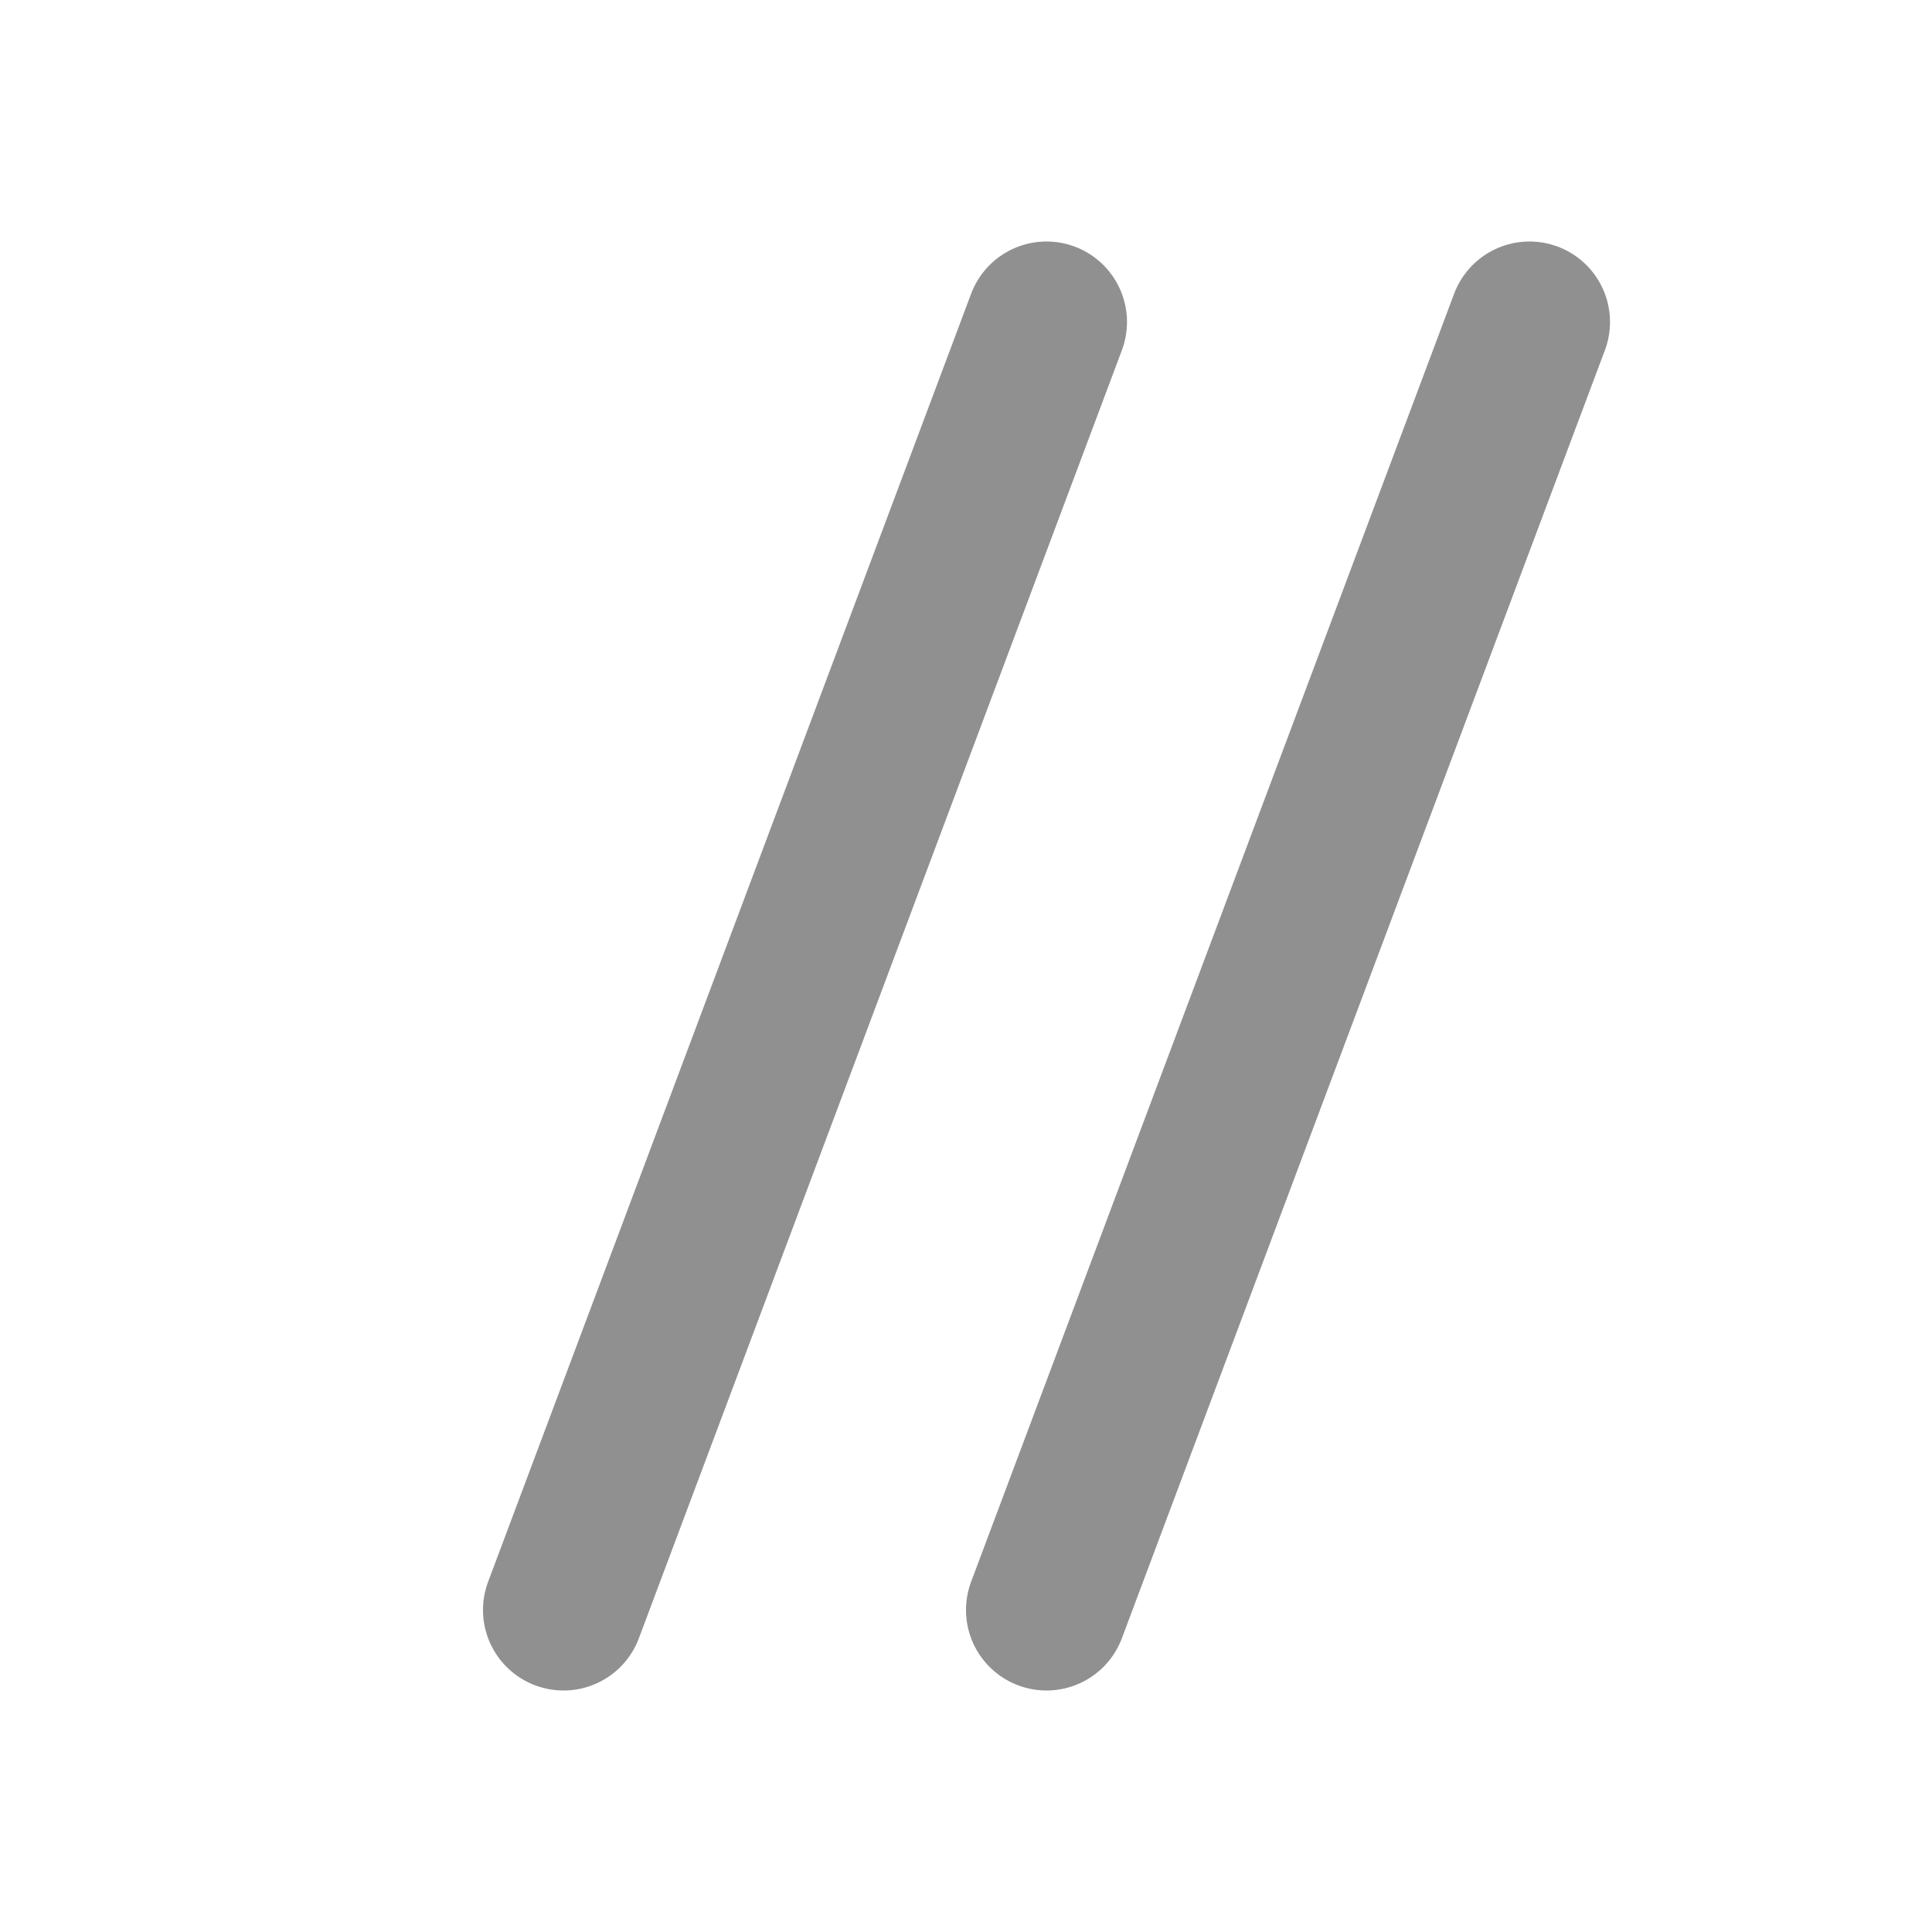
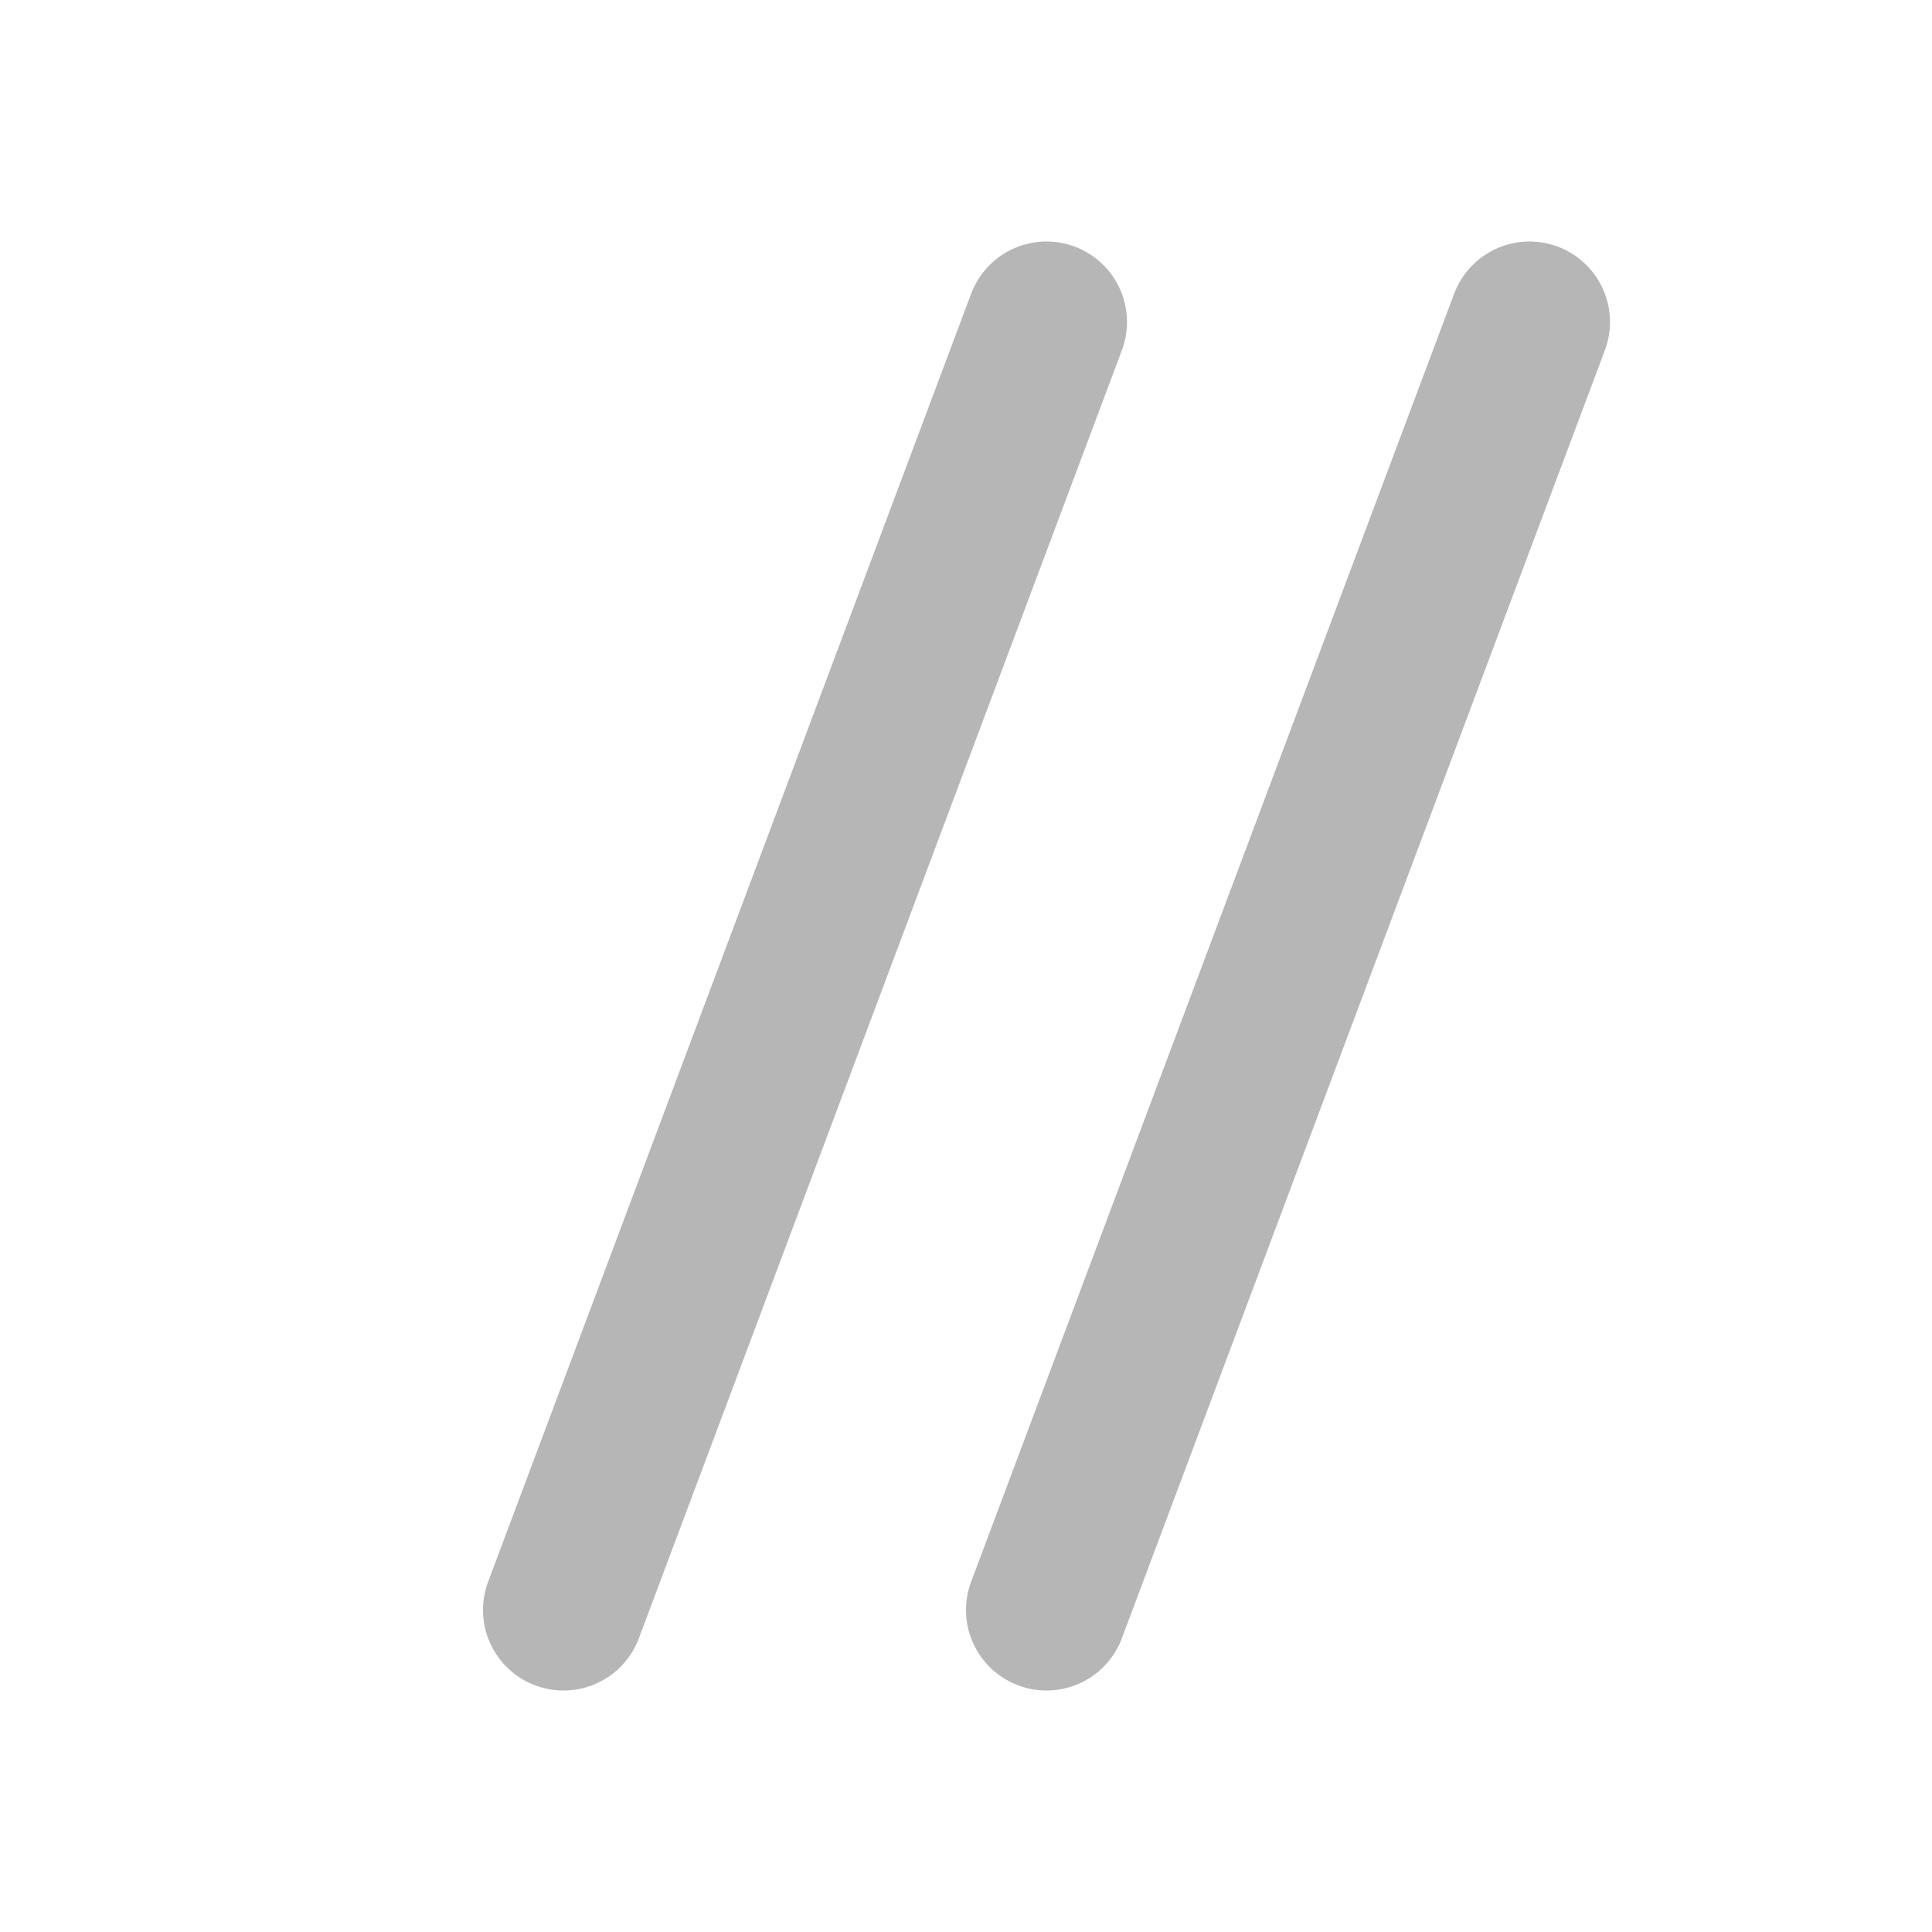
- <svg xmlns="http://www.w3.org/2000/svg" width="24" height="24" viewBox="0 0 24 24" fill="none" stroke="#909090" stroke-width="2" stroke-linecap="round" stroke-linejoin="round">
-   <path d="M7 20L13 4" />
-   <path d="M13 20L19 4" />
+ <svg xmlns="http://www.w3.org/2000/svg" width="24" height="24" viewBox="0 0 24 24" fill="none" stroke="#b6b6b6" stroke-width="2" stroke-linecap="round" stroke-linejoin="round">
+   <path d="M7 20 13 4M13 20 19 4" />
</svg>
